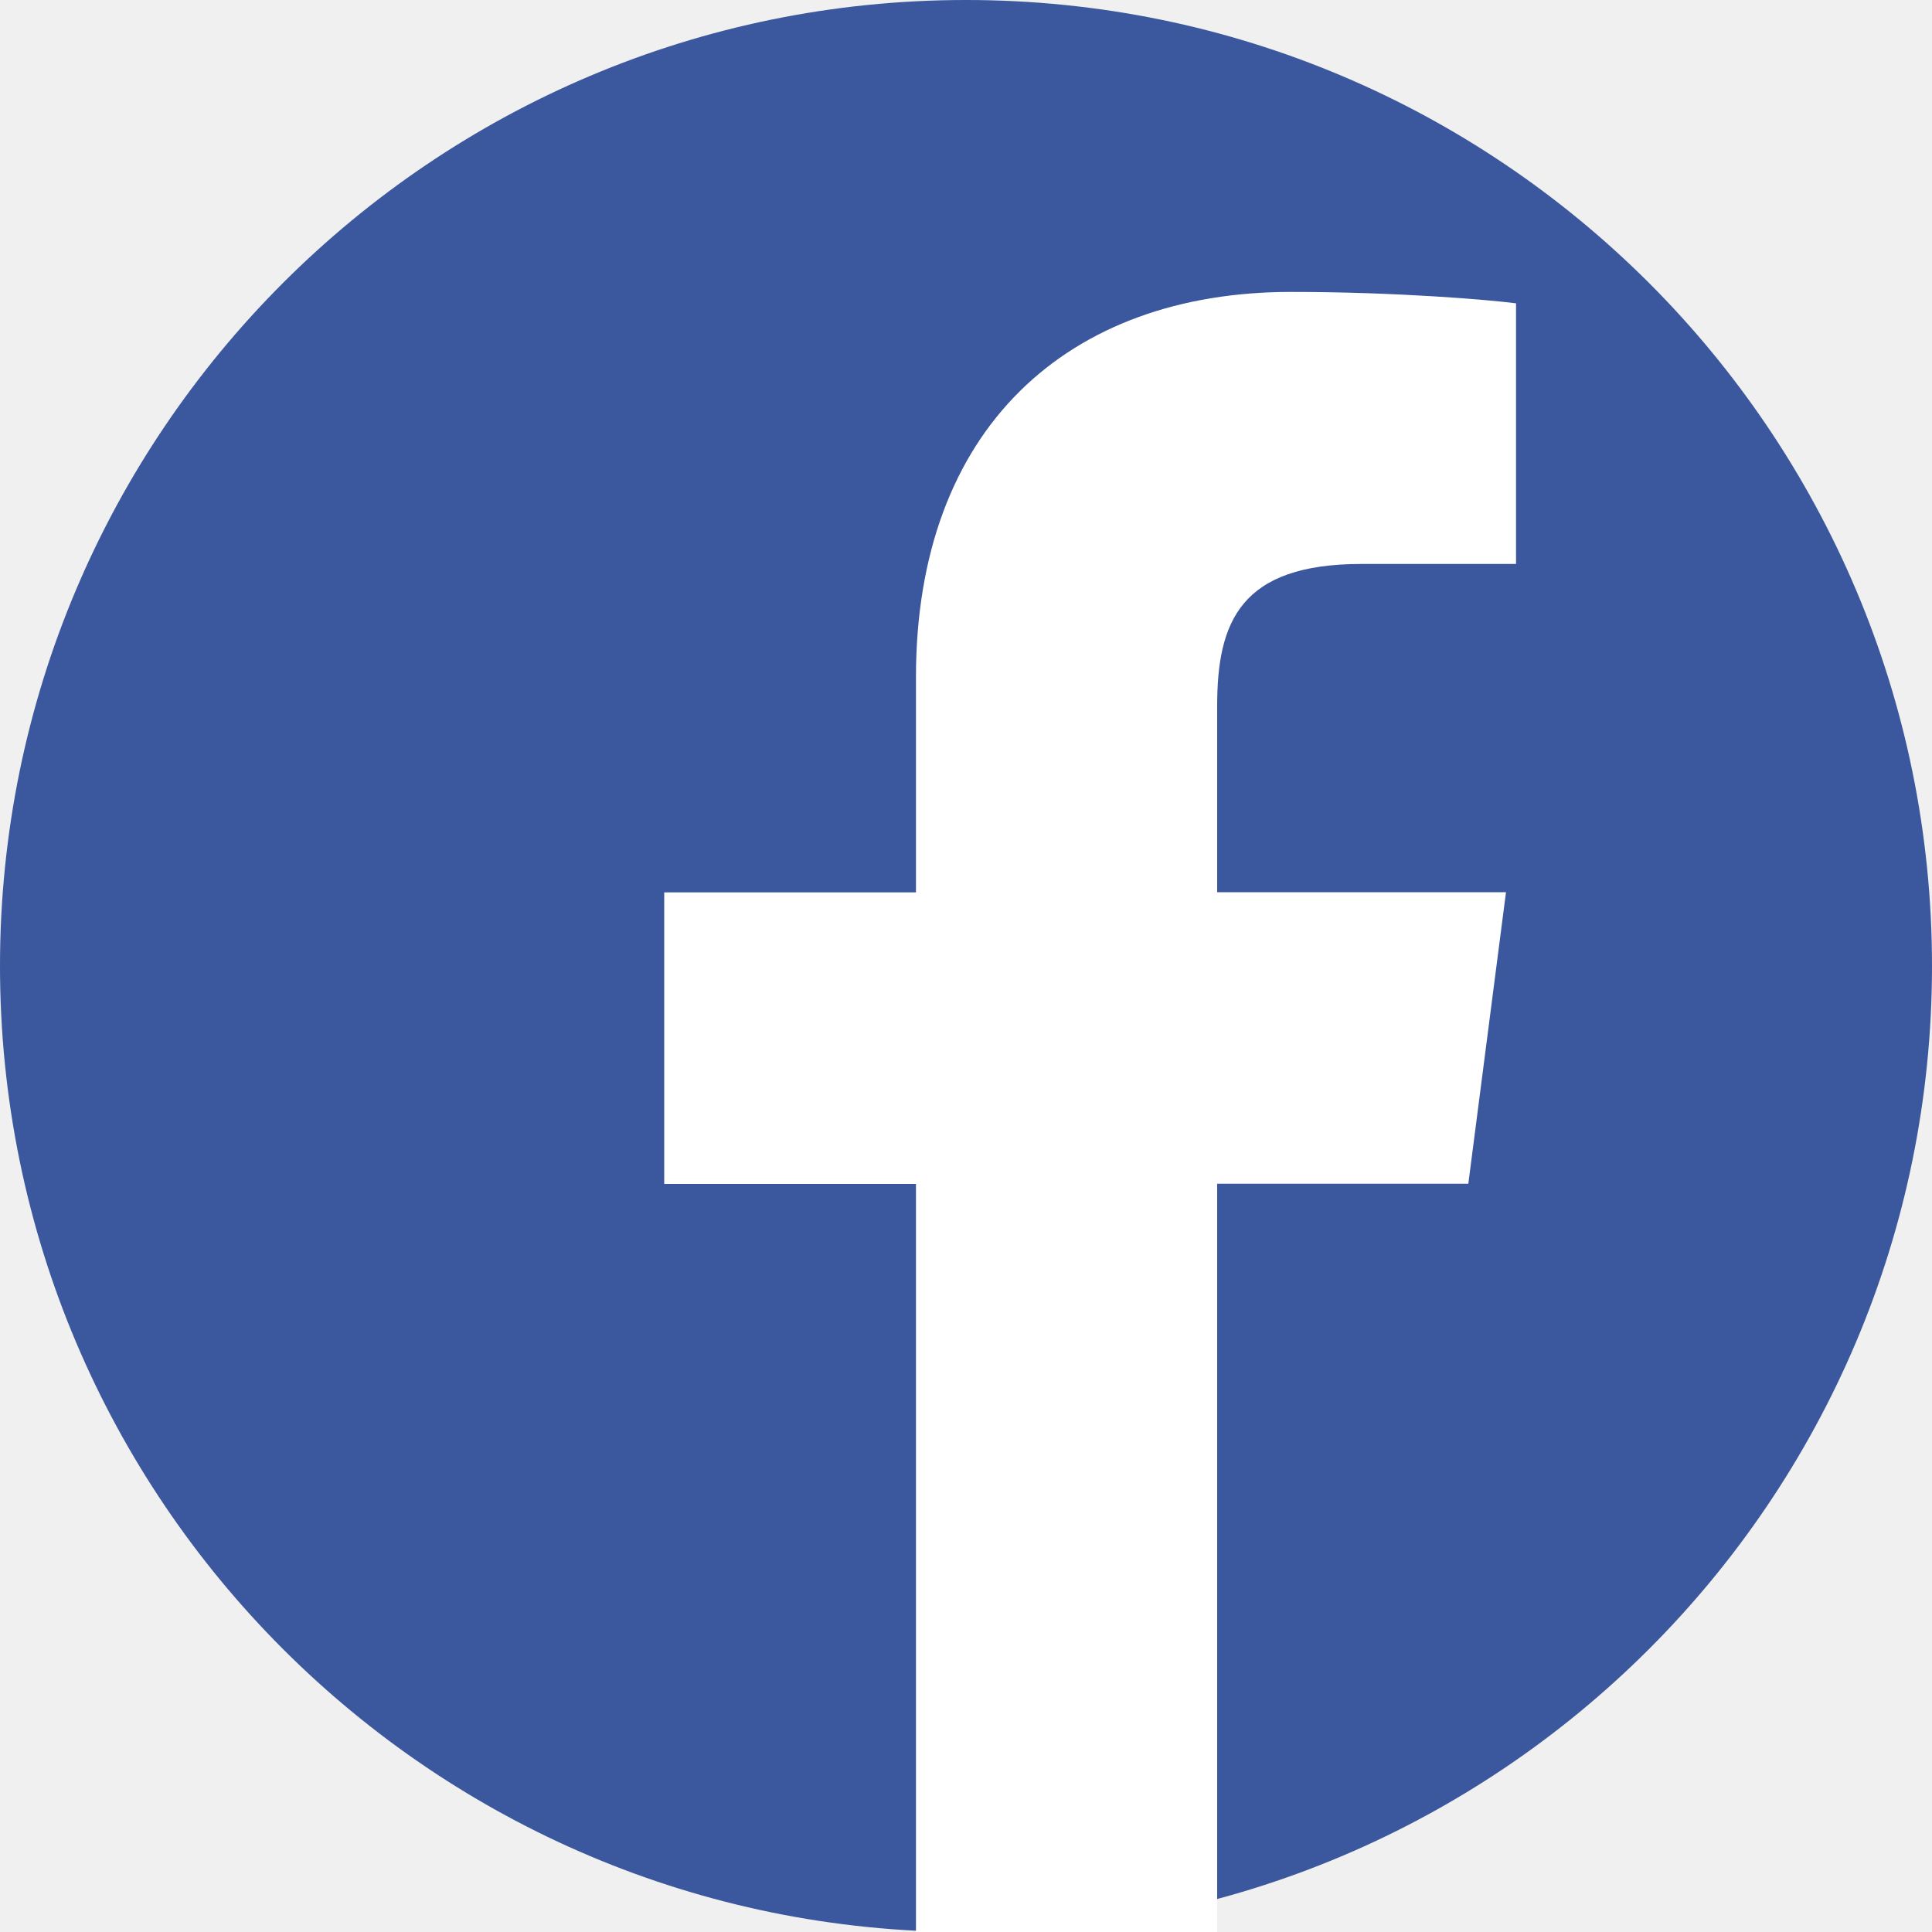
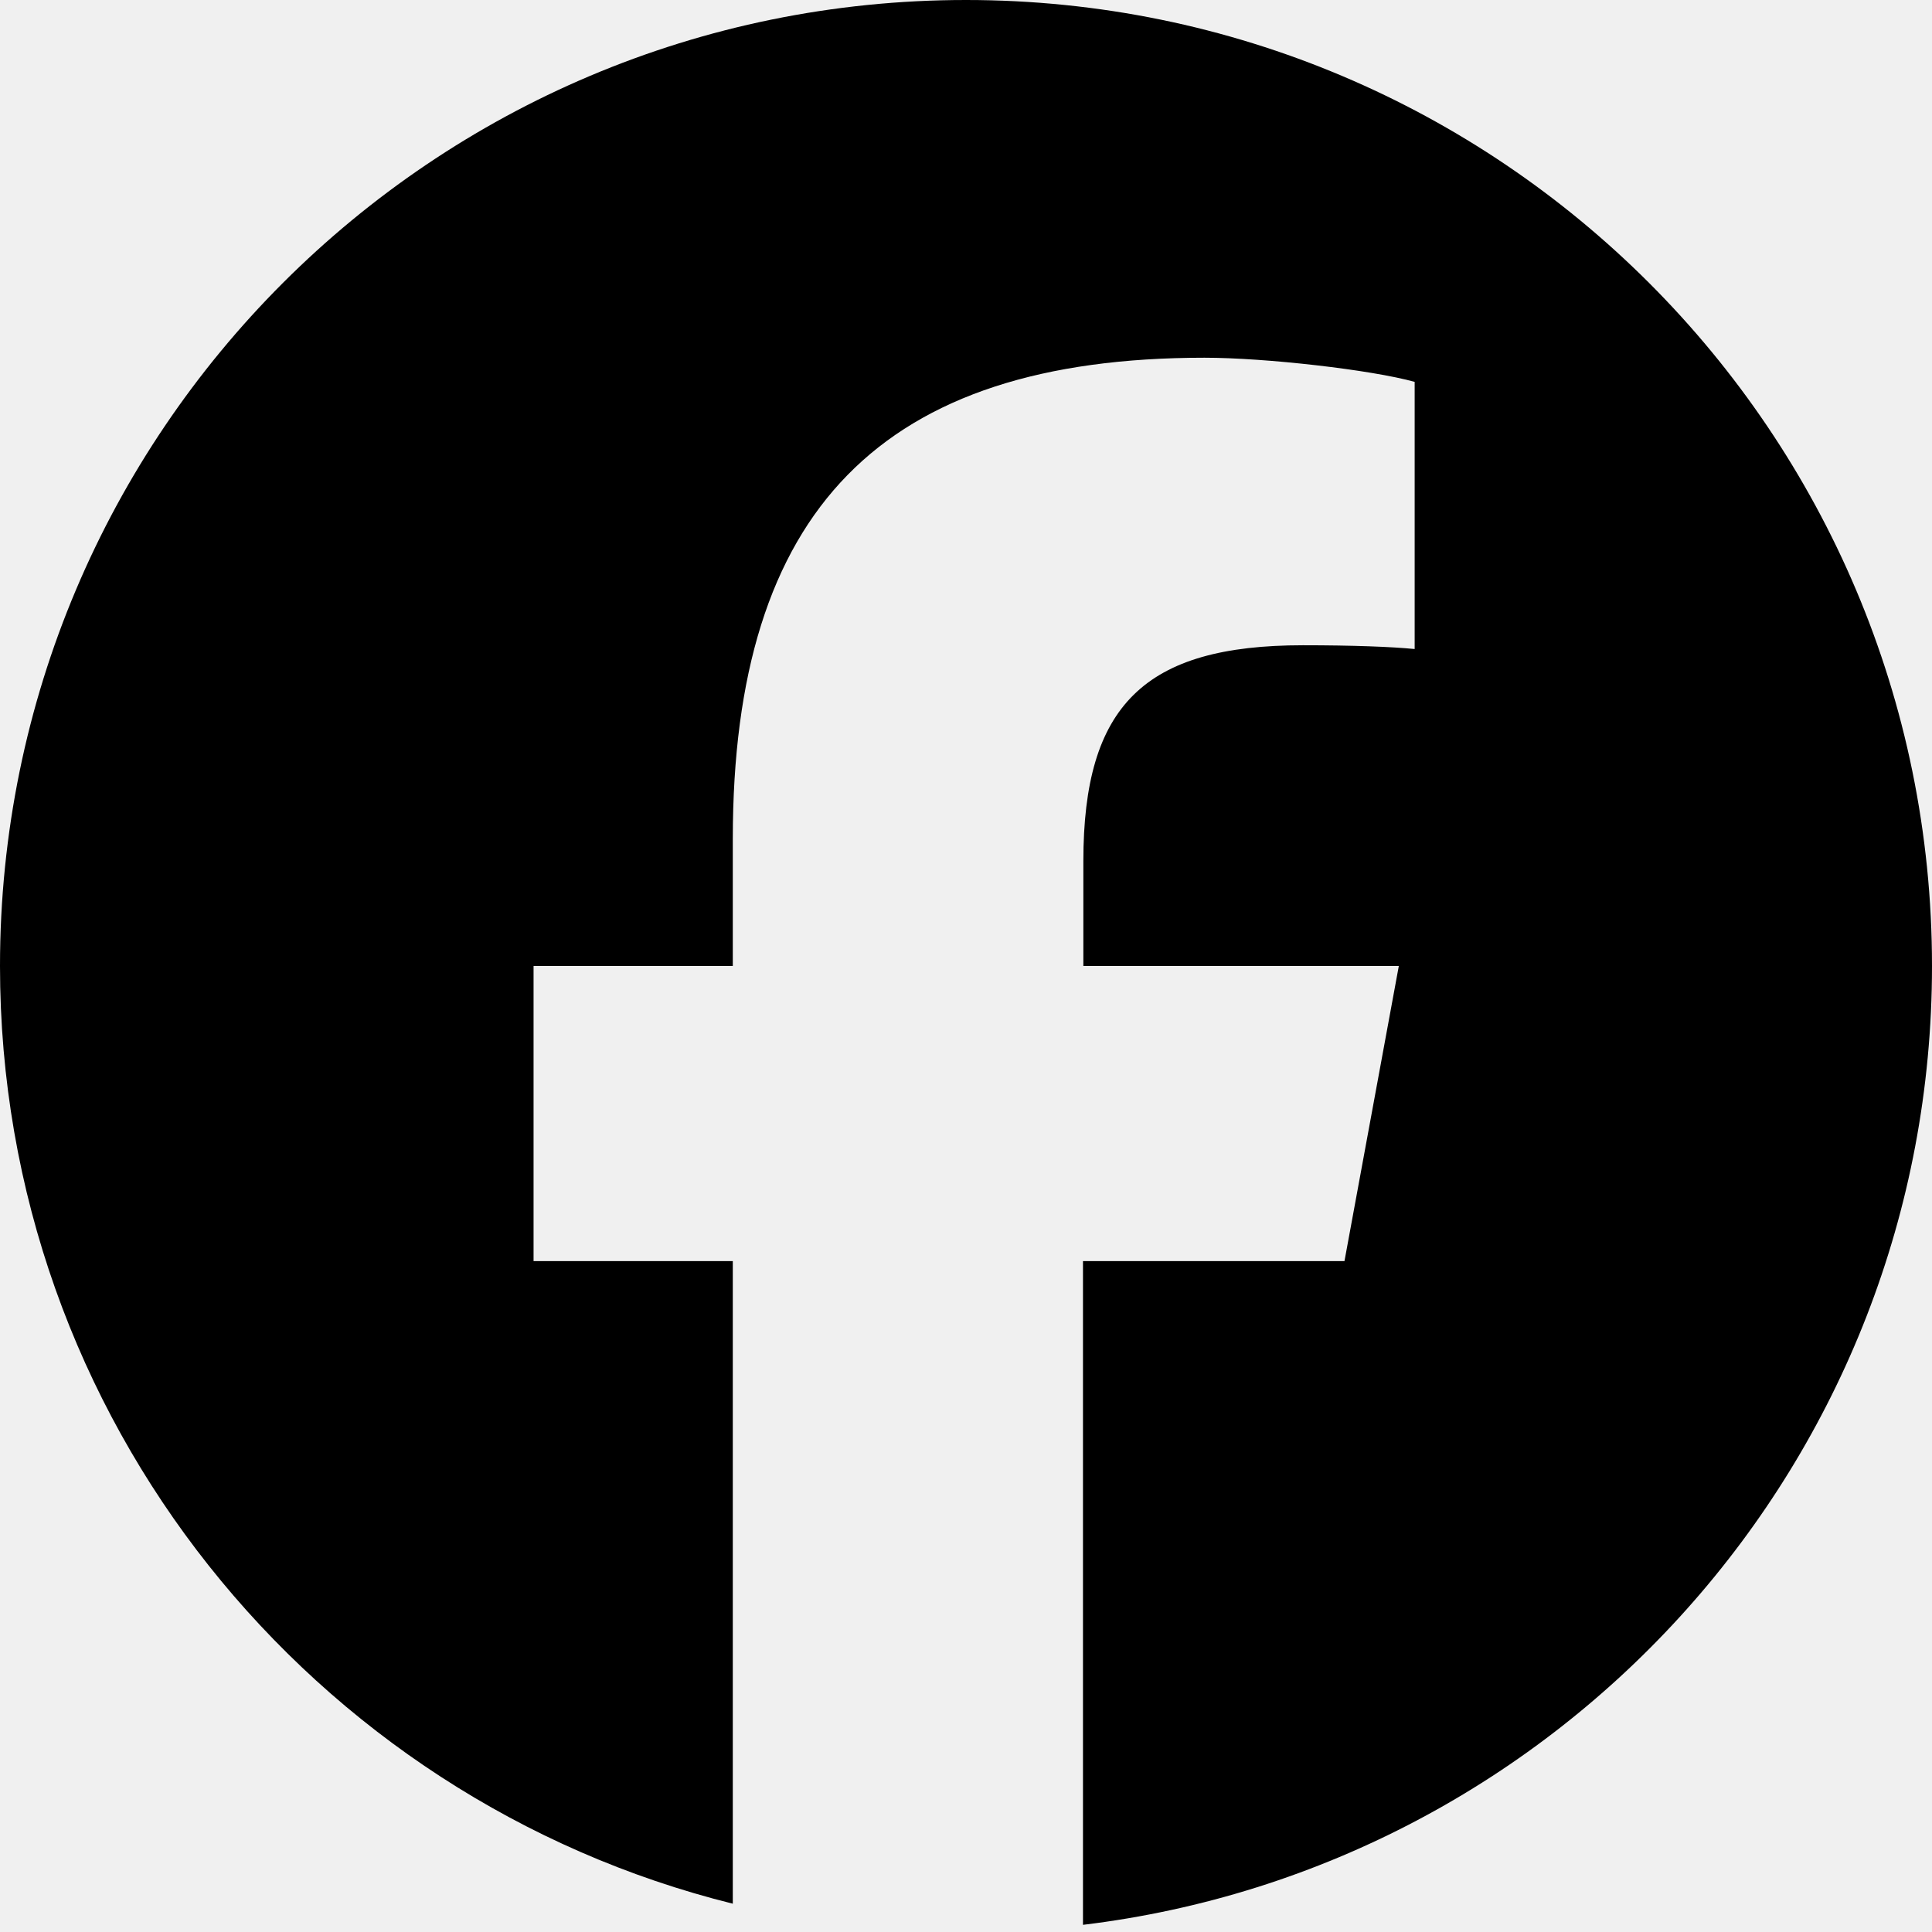
- <svg xmlns="http://www.w3.org/2000/svg" id="Layer_1" style="enable-background:new 0 0 1000 1000;" version="1.1" viewBox="0 0 1000 1000" xml:space="preserve">
-   <style type="text/css">
- 	.st0{fill:#3B579D;}
- 	.st1{fill:#FFFFFF;}
- </style>
-   <g>
-     <path class="st0" d="M500,1000L500,1000C223.9,1000,0,776.1,0,500v0C0,223.9,223.9,0,500,0h0c276.1,0,500,223.9,500,500v0   C1000,776.1,776.1,1000,500,1000z" />
-     <path class="st1" d="M630,1000V612.7h130l19.5-150.9H630v-96.4c0-43.7,12.1-73.5,74.8-73.5l79.9,0V157   c-13.8-1.8-61.3-5.9-116.5-5.9c-115.2,0-194.1,70.3-194.1,199.5v111.3H343.8v150.9h130.3V1000H630z" id="f" />
-   </g>
+ <svg xmlns="http://www.w3.org/2000/svg" height="32" width="32" viewBox="0 0 512 512">
+   <path d="M512 256C512 114.6 397.4 0 256 0S0 114.6 0 256C0 376 82.7 476.8 194.2 504.5V334.2H141.4V256h52.8V222.3c0-87.1 39.4-127.5 125-127.5c16.2 0 44.2 3.2 55.7 6.4V172c-6-.6-16.5-1-29.6-1c-42 0-58.2 15.9-58.2 57.2V256h83.6l-14.4 78.2H287V510.1C413.8 494.8 512 386.9 512 256h0z" />
</svg>
